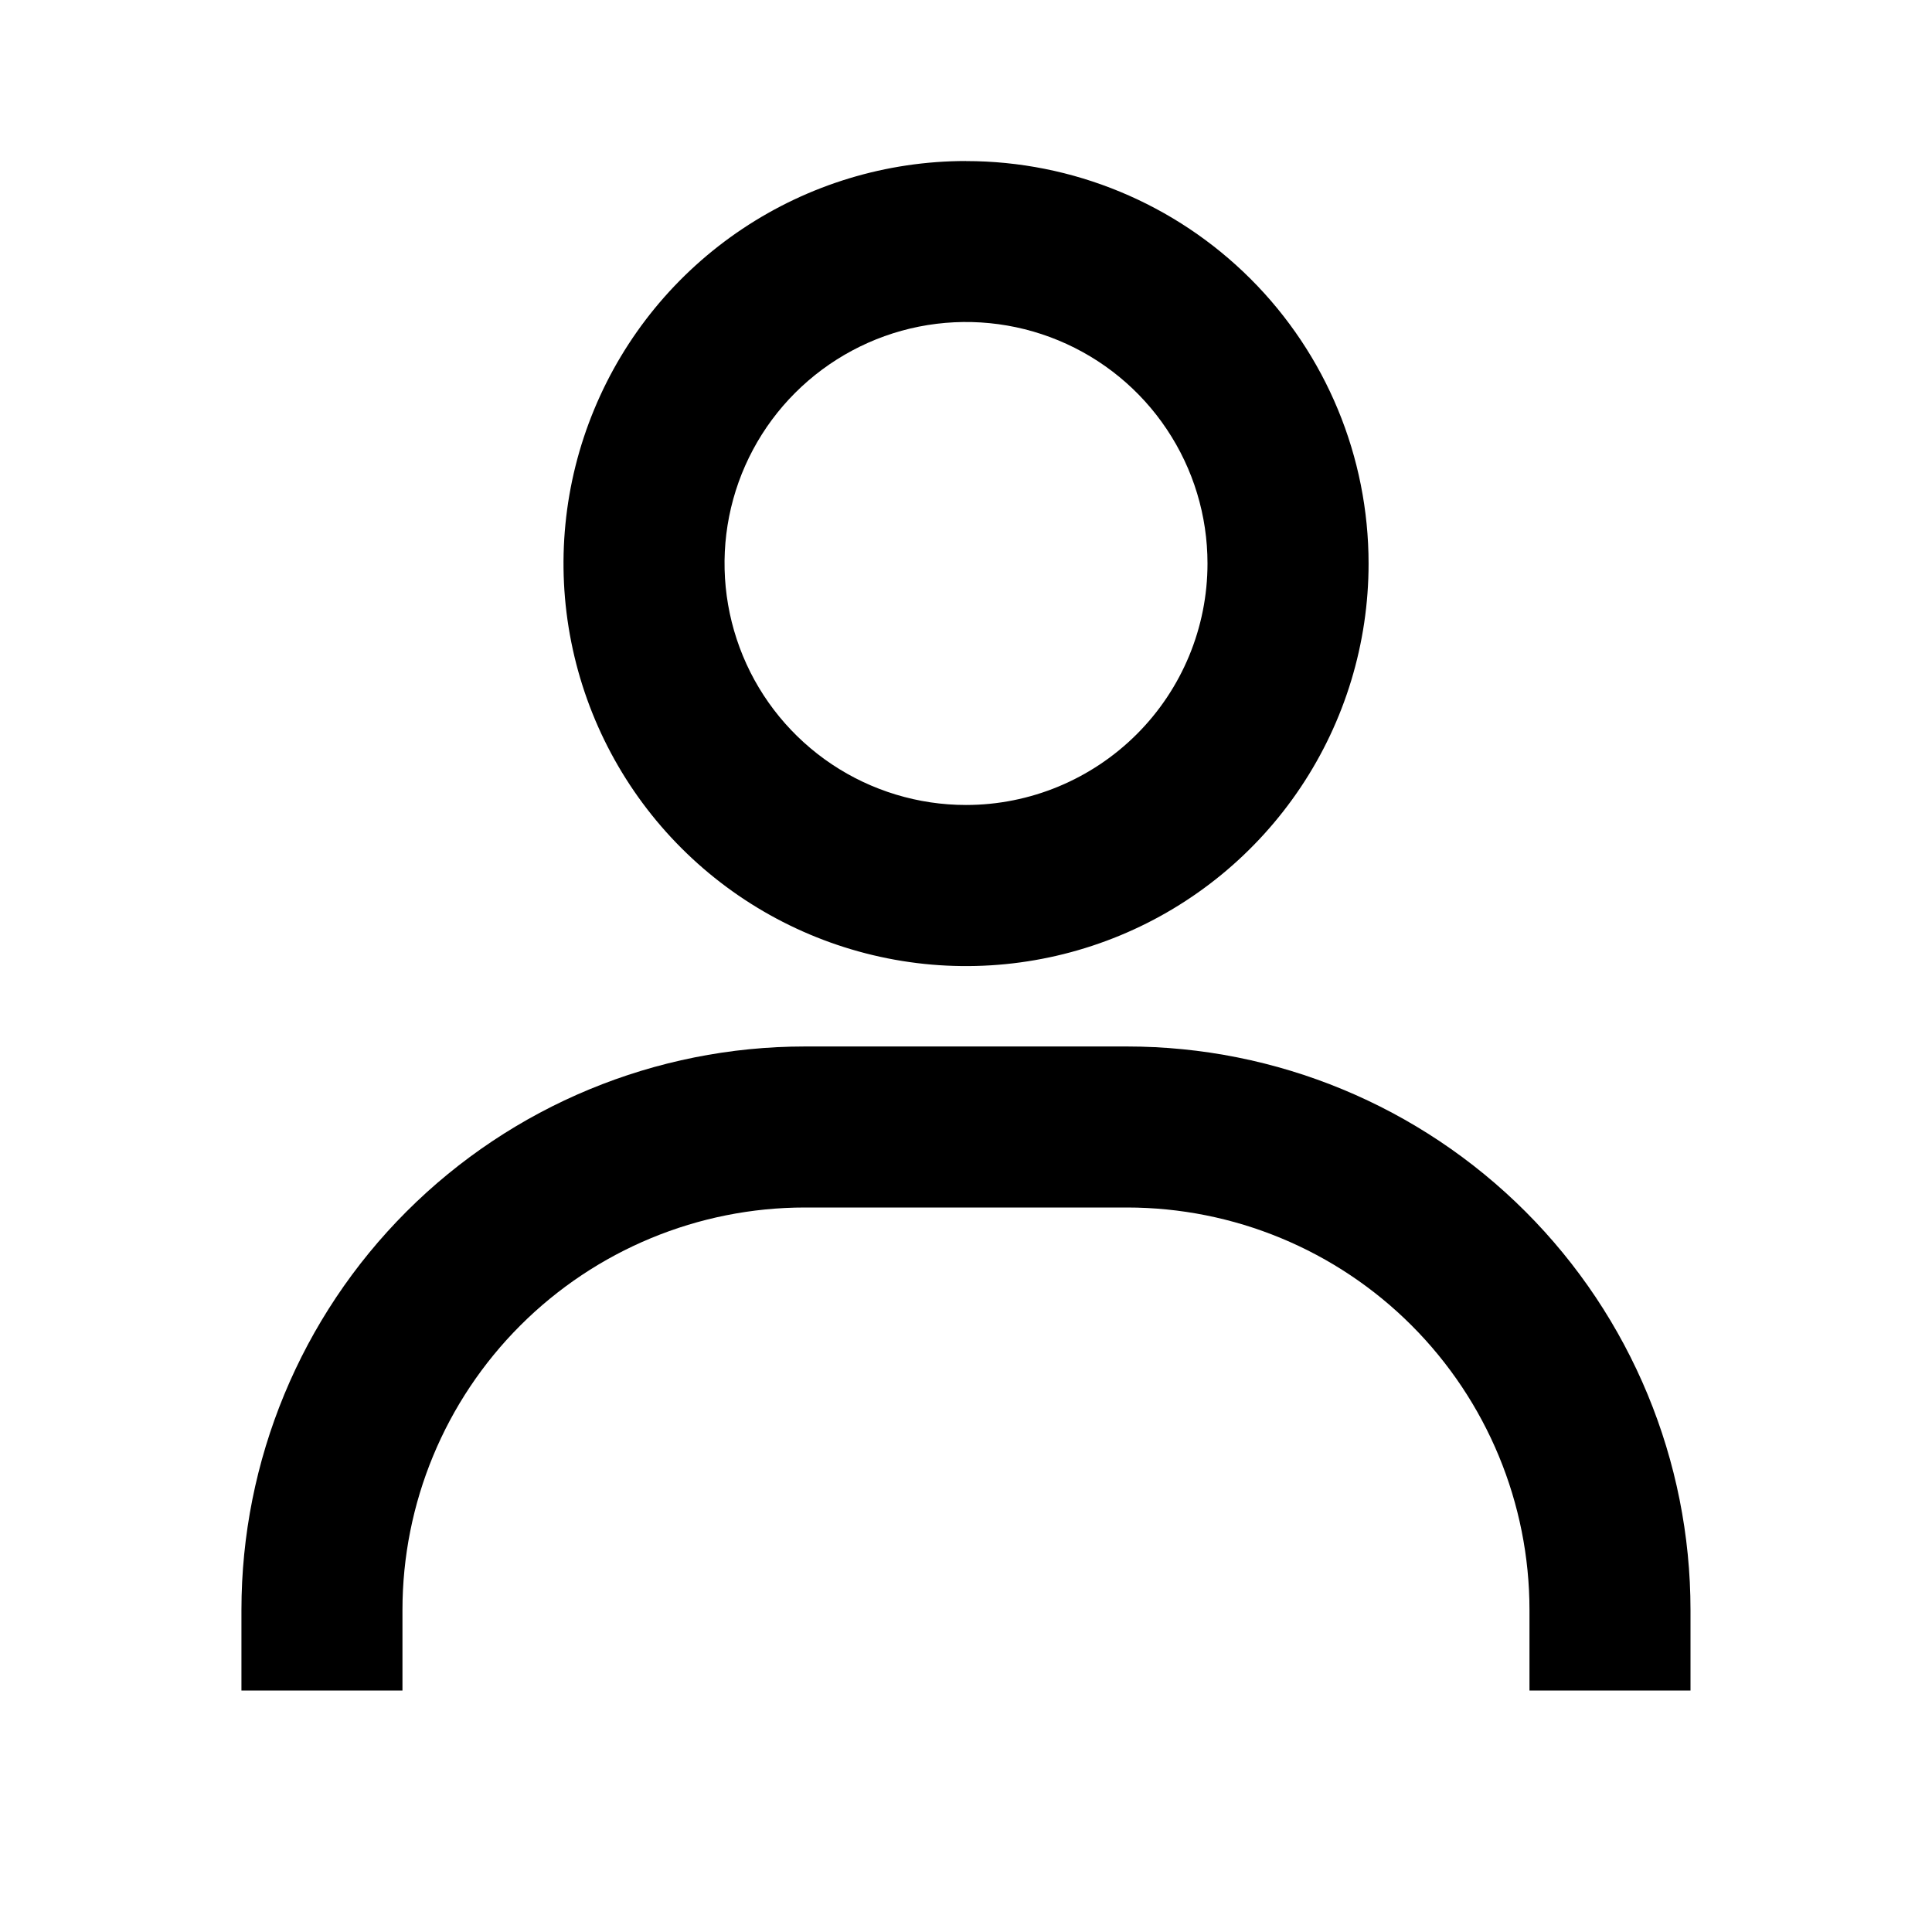
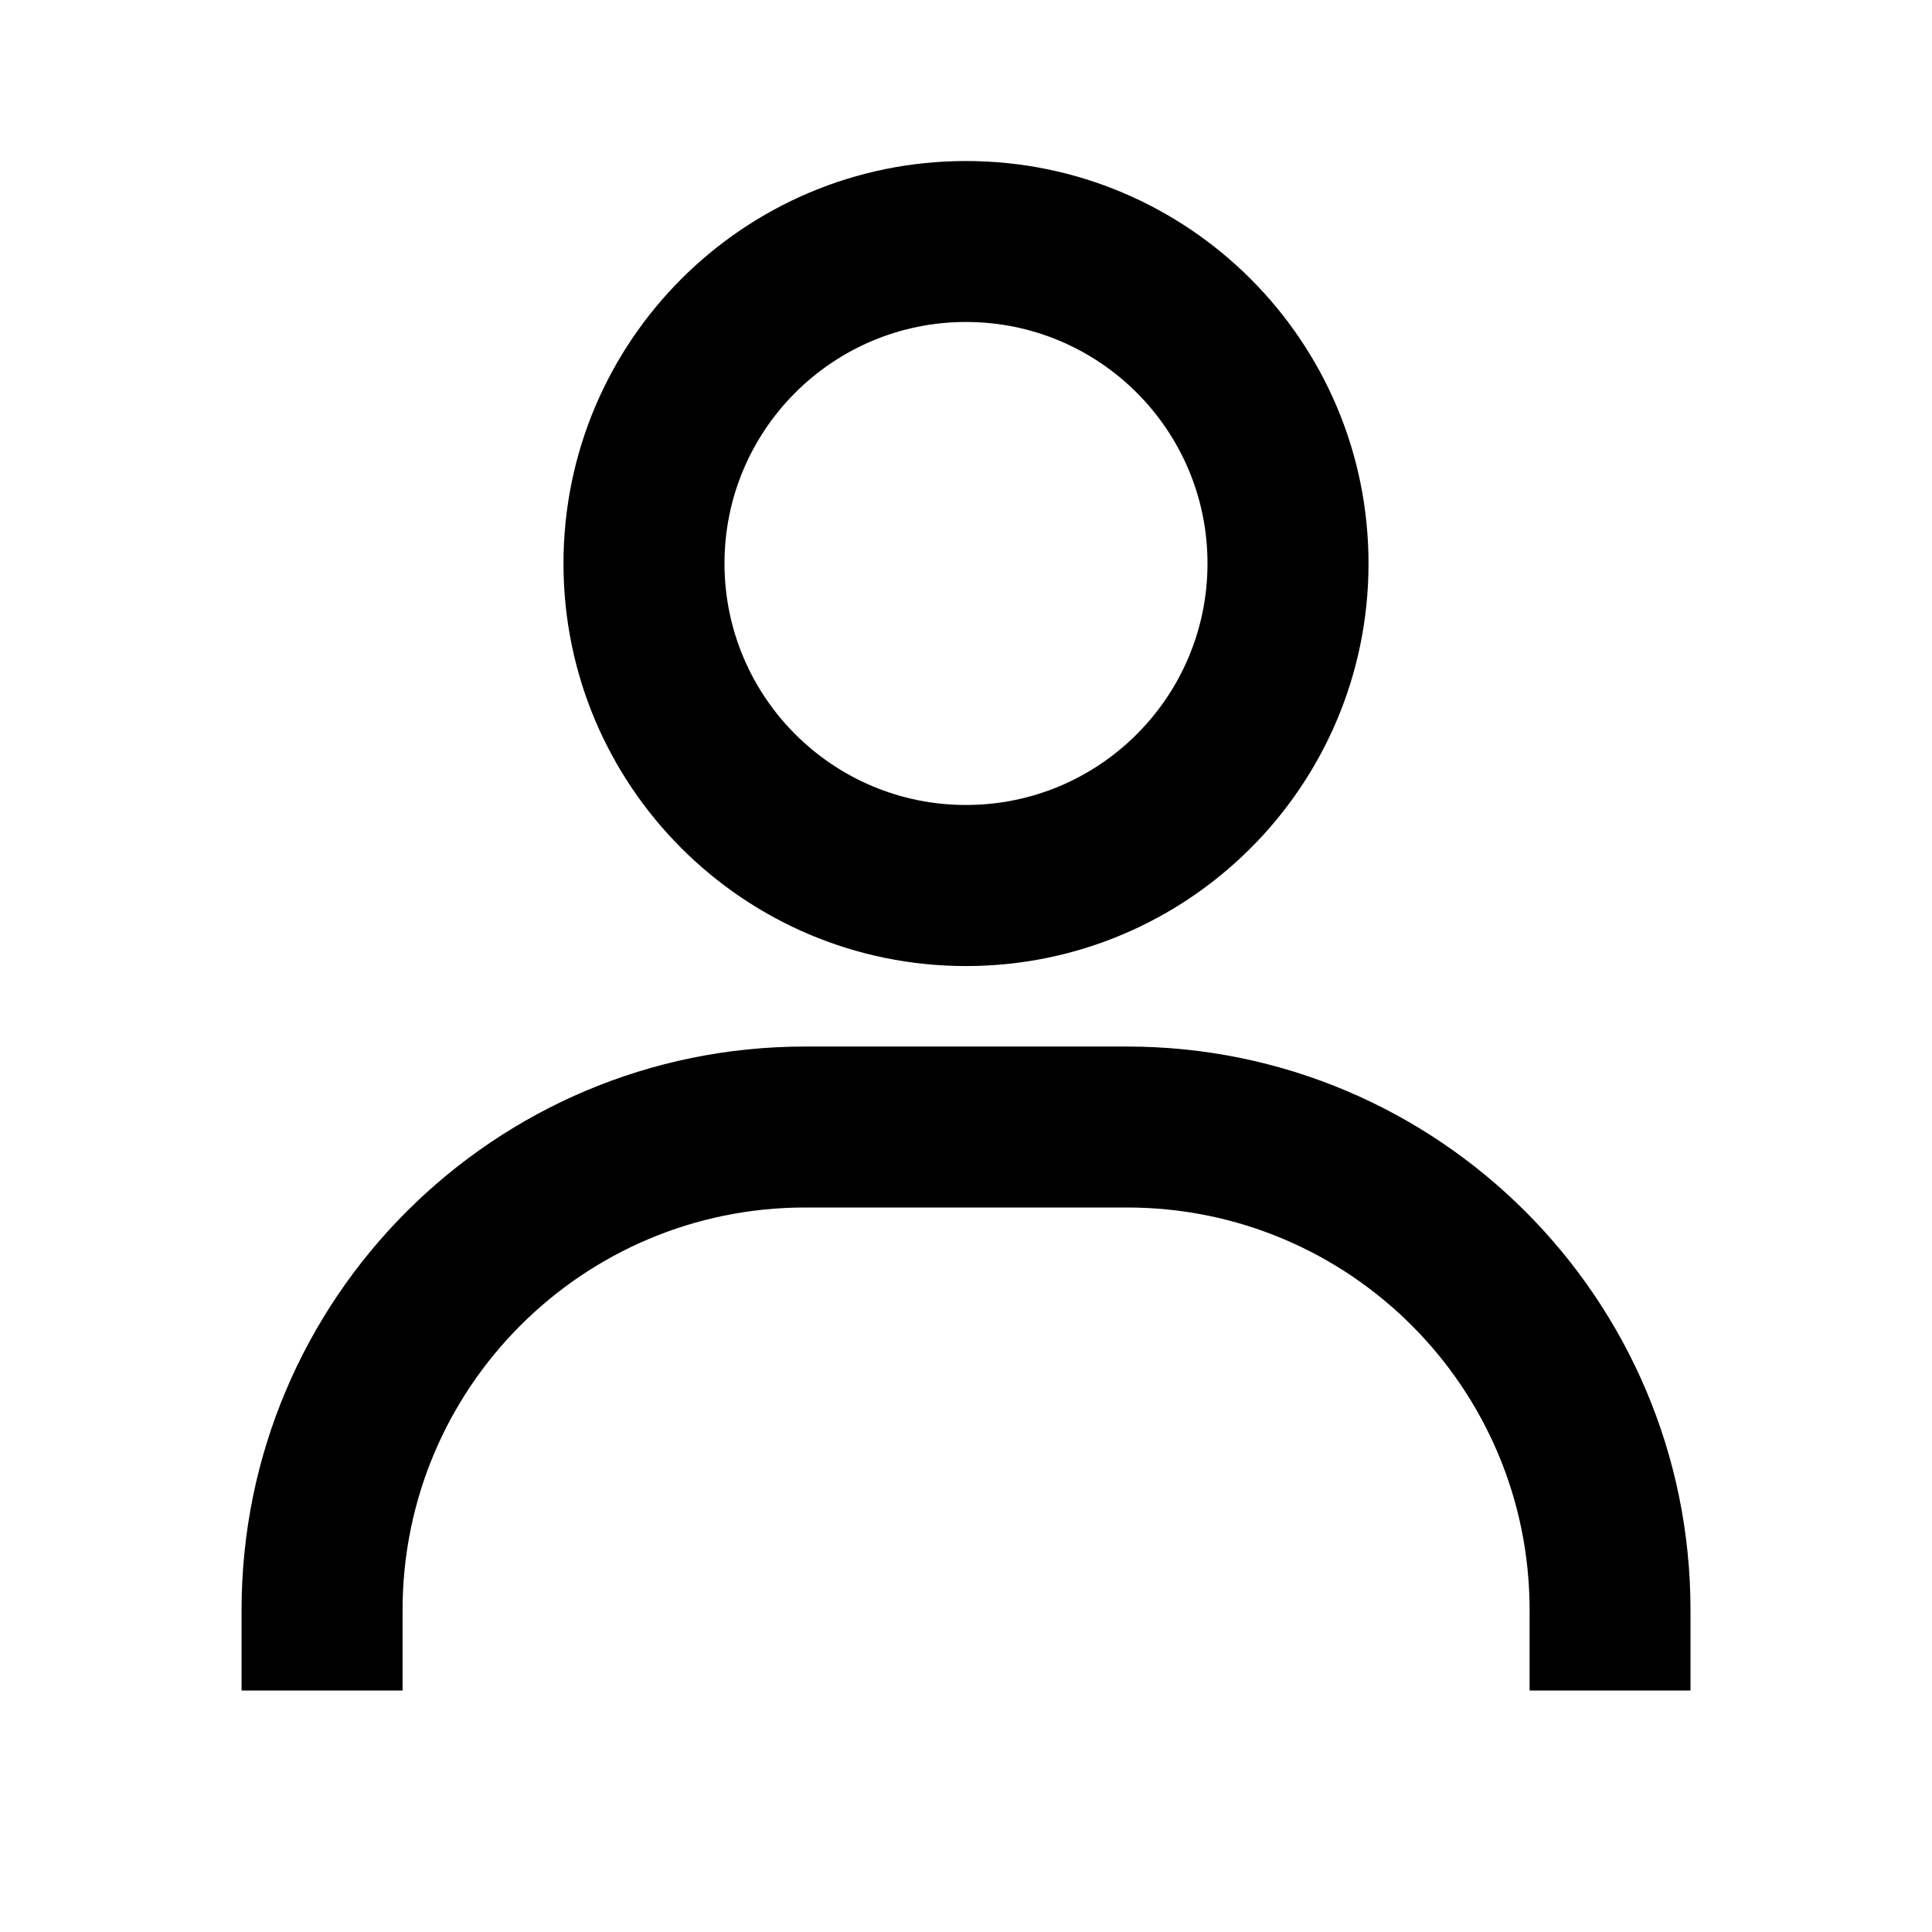
<svg xmlns="http://www.w3.org/2000/svg" version="1.1" width="32" height="32" viewBox="0 0 32 32">
-   <path d="M16 2.667c-1.319 0-2.607 0.391-3.704 1.124s-1.951 1.774-2.455 2.992c-0.505 1.218-0.637 2.559-0.379 3.852s0.892 2.481 1.825 3.413c0.932 0.932 2.12 1.567 3.413 1.825s2.634 0.125 3.852-0.379 2.259-1.359 2.992-2.455c0.733-1.096 1.124-2.385 1.124-3.704 0-1.768-0.702-3.464-1.953-4.714s-2.946-1.953-4.714-1.953v0zM16 13.333c-0.791 0-1.565-0.235-2.222-0.674s-1.171-1.064-1.473-1.795-0.382-1.535-0.228-2.311c0.154-0.776 0.535-1.489 1.095-2.048s1.272-0.94 2.048-1.095c0.776-0.154 1.58-0.075 2.311 0.228s1.356 0.815 1.795 1.473c0.44 0.658 0.674 1.431 0.674 2.222 0 1.061-0.421 2.078-1.172 2.828s-1.768 1.172-2.828 1.172v0zM28 28v-1.333c0-2.475-0.983-4.849-2.734-6.6s-4.124-2.734-6.6-2.734h-5.333c-2.475 0-4.849 0.983-6.6 2.734s-2.734 4.124-2.734 6.6v1.333h2.667v-1.333c0-1.768 0.702-3.464 1.953-4.714s2.946-1.953 4.714-1.953h5.333c1.768 0 3.464 0.702 4.714 1.953s1.953 2.946 1.953 4.714v1.333h2.667z" />
+   <path d="M16 2.667c-3.682 0-6.667 2.985-6.667 6.667s2.985 6.667 6.667 6.667c3.682 0 6.667-2.985 6.667-6.667v0c0-3.682-2.985-6.667-6.667-6.667v0zM16 13.333c-2.209 0-4-1.791-4-4s1.791-4 4-4c2.209 0 4 1.791 4 4v0c0 2.209-1.791 4-4 4v0zM28 28v-1.333c0-5.155-4.179-9.333-9.333-9.333v0h-5.333c-5.155 0-9.333 4.179-9.333 9.333v0 1.333h2.667v-1.333c0-3.682 2.985-6.667 6.667-6.667v0h5.333c3.682 0 6.667 2.985 6.667 6.667v0 1.333z" />
</svg>
